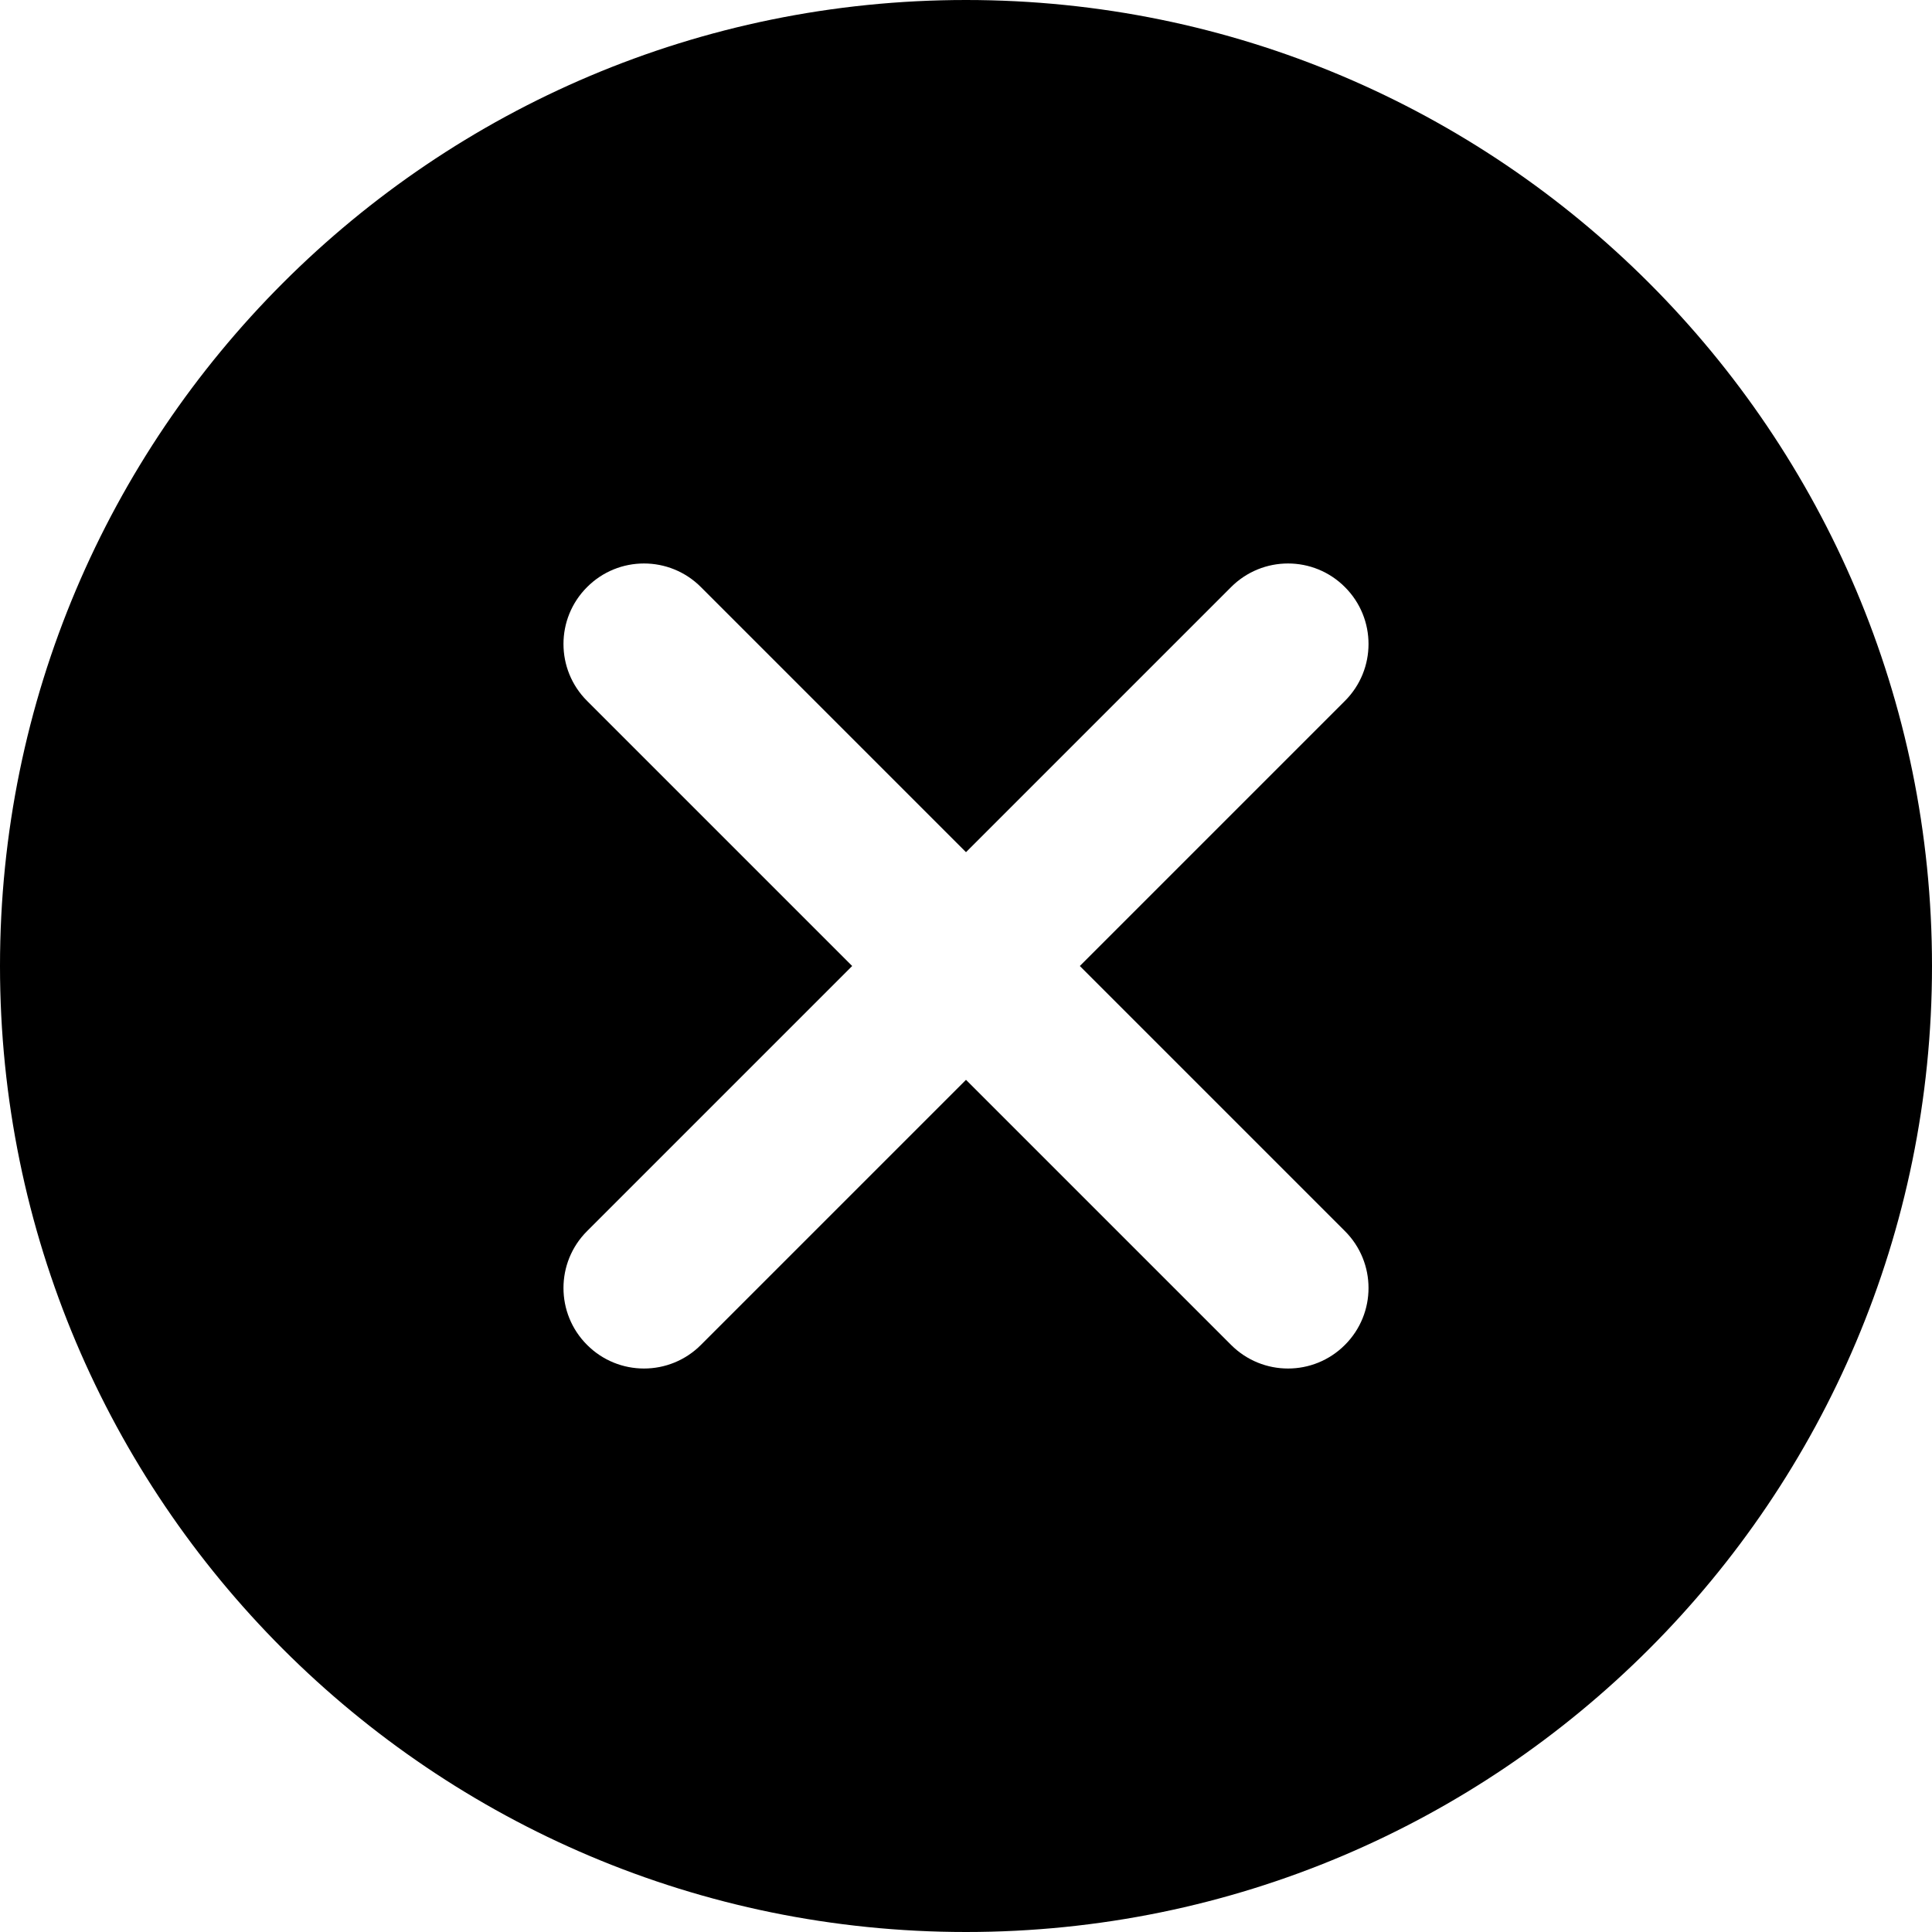
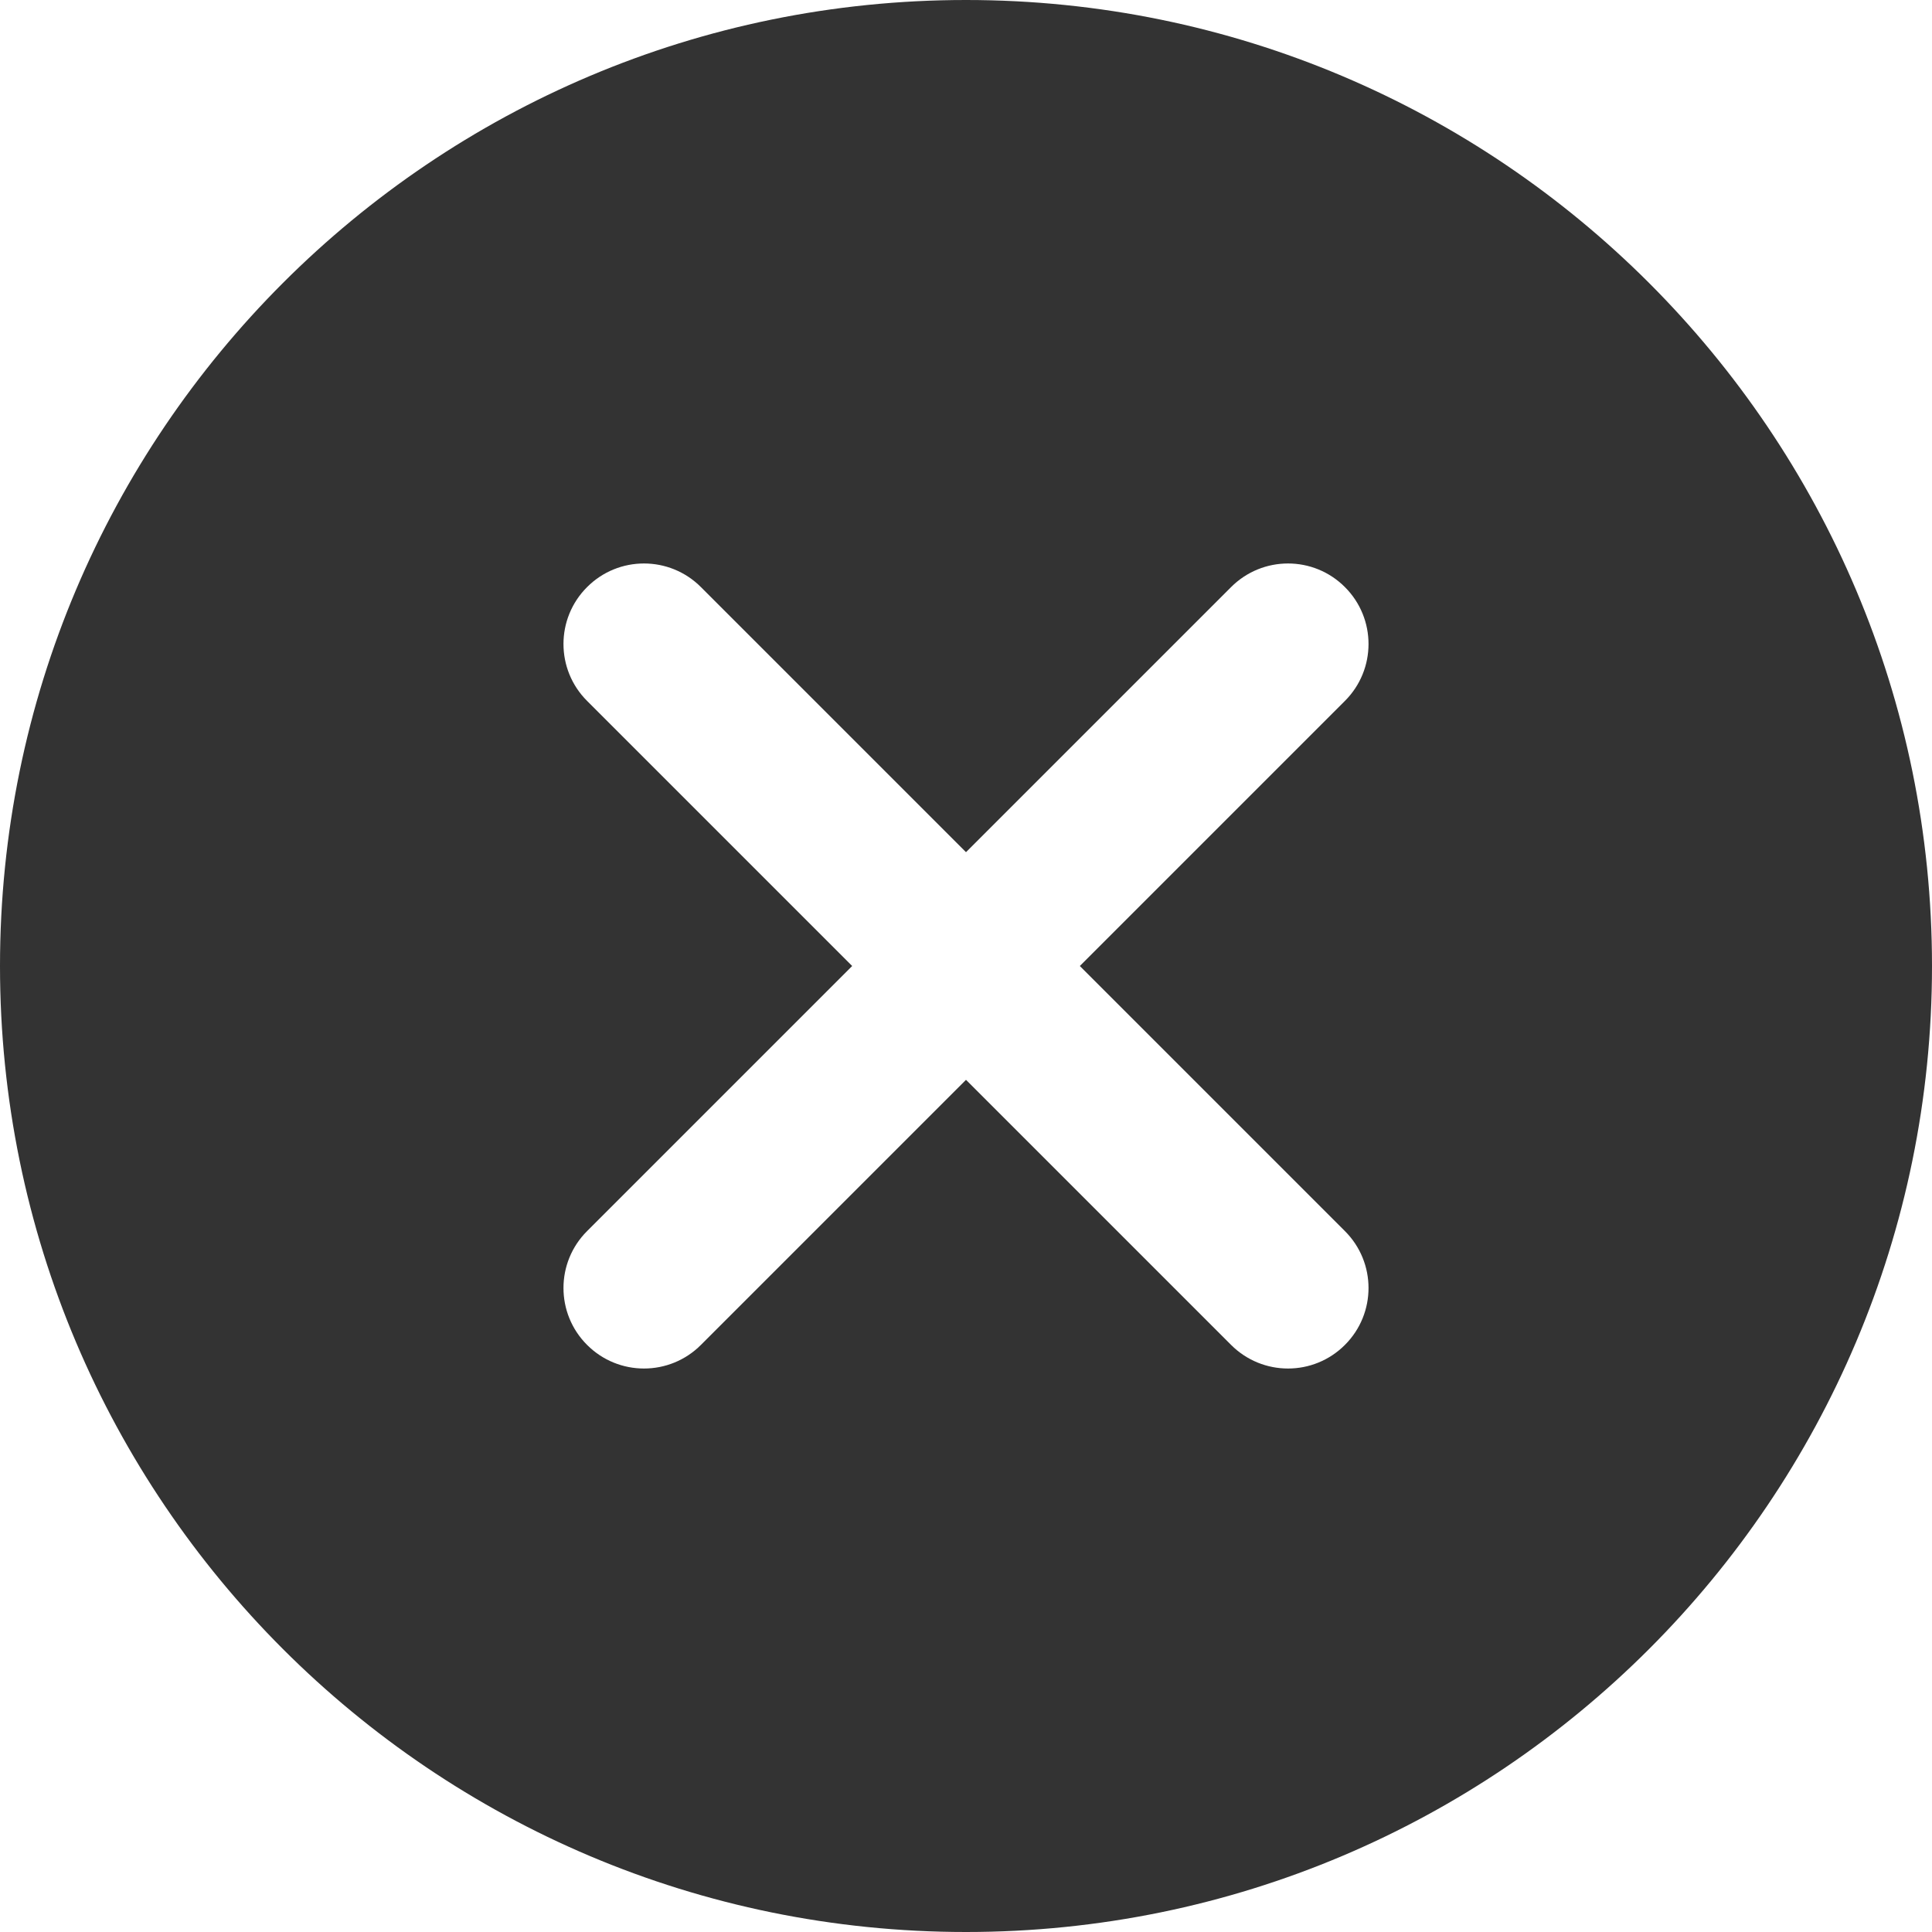
<svg xmlns="http://www.w3.org/2000/svg" width="24" height="24" viewBox="0 0 24 24" fill="none">
-   <path fill-rule="evenodd" clip-rule="evenodd" d="M12 0C5.373 0 0 5.373 0 12C0 18.627 5.373 24 12 24C18.627 24 24 18.627 24 12C24 5.373 18.627 0 12 0ZM16.707 7.293C17.098 7.683 17.098 8.317 16.707 8.707L13.414 12L16.707 15.293C17.098 15.683 17.098 16.317 16.707 16.707C16.317 17.098 15.684 17.098 15.293 16.707L12 13.414L8.707 16.707C8.317 17.098 7.683 17.098 7.293 16.707C6.902 16.317 6.902 15.683 7.293 15.293L10.586 12L7.293 8.707C6.902 8.317 6.902 7.683 7.293 7.293C7.683 6.902 8.317 6.902 8.707 7.293L12 10.586L15.293 7.293C15.684 6.902 16.317 6.902 16.707 7.293Z" fill="black" />
+   <path fill-rule="evenodd" clip-rule="evenodd" d="M12 0C5.373 0 0 5.373 0 12C0 18.627 5.373 24 12 24C18.627 24 24 18.627 24 12C24 5.373 18.627 0 12 0ZM16.707 7.293C17.098 7.683 17.098 8.317 16.707 8.707L13.414 12L16.707 15.293C17.098 15.683 17.098 16.317 16.707 16.707C16.317 17.098 15.684 17.098 15.293 16.707L12 13.414L8.707 16.707C8.317 17.098 7.683 17.098 7.293 16.707C6.902 16.317 6.902 15.683 7.293 15.293L10.586 12L7.293 8.707C6.902 8.317 6.902 7.683 7.293 7.293C7.683 6.902 8.317 6.902 8.707 7.293L12 10.586L15.293 7.293C15.684 6.902 16.317 6.902 16.707 7.293Z" fill="black" fill-opacity="0.8" />
</svg>
